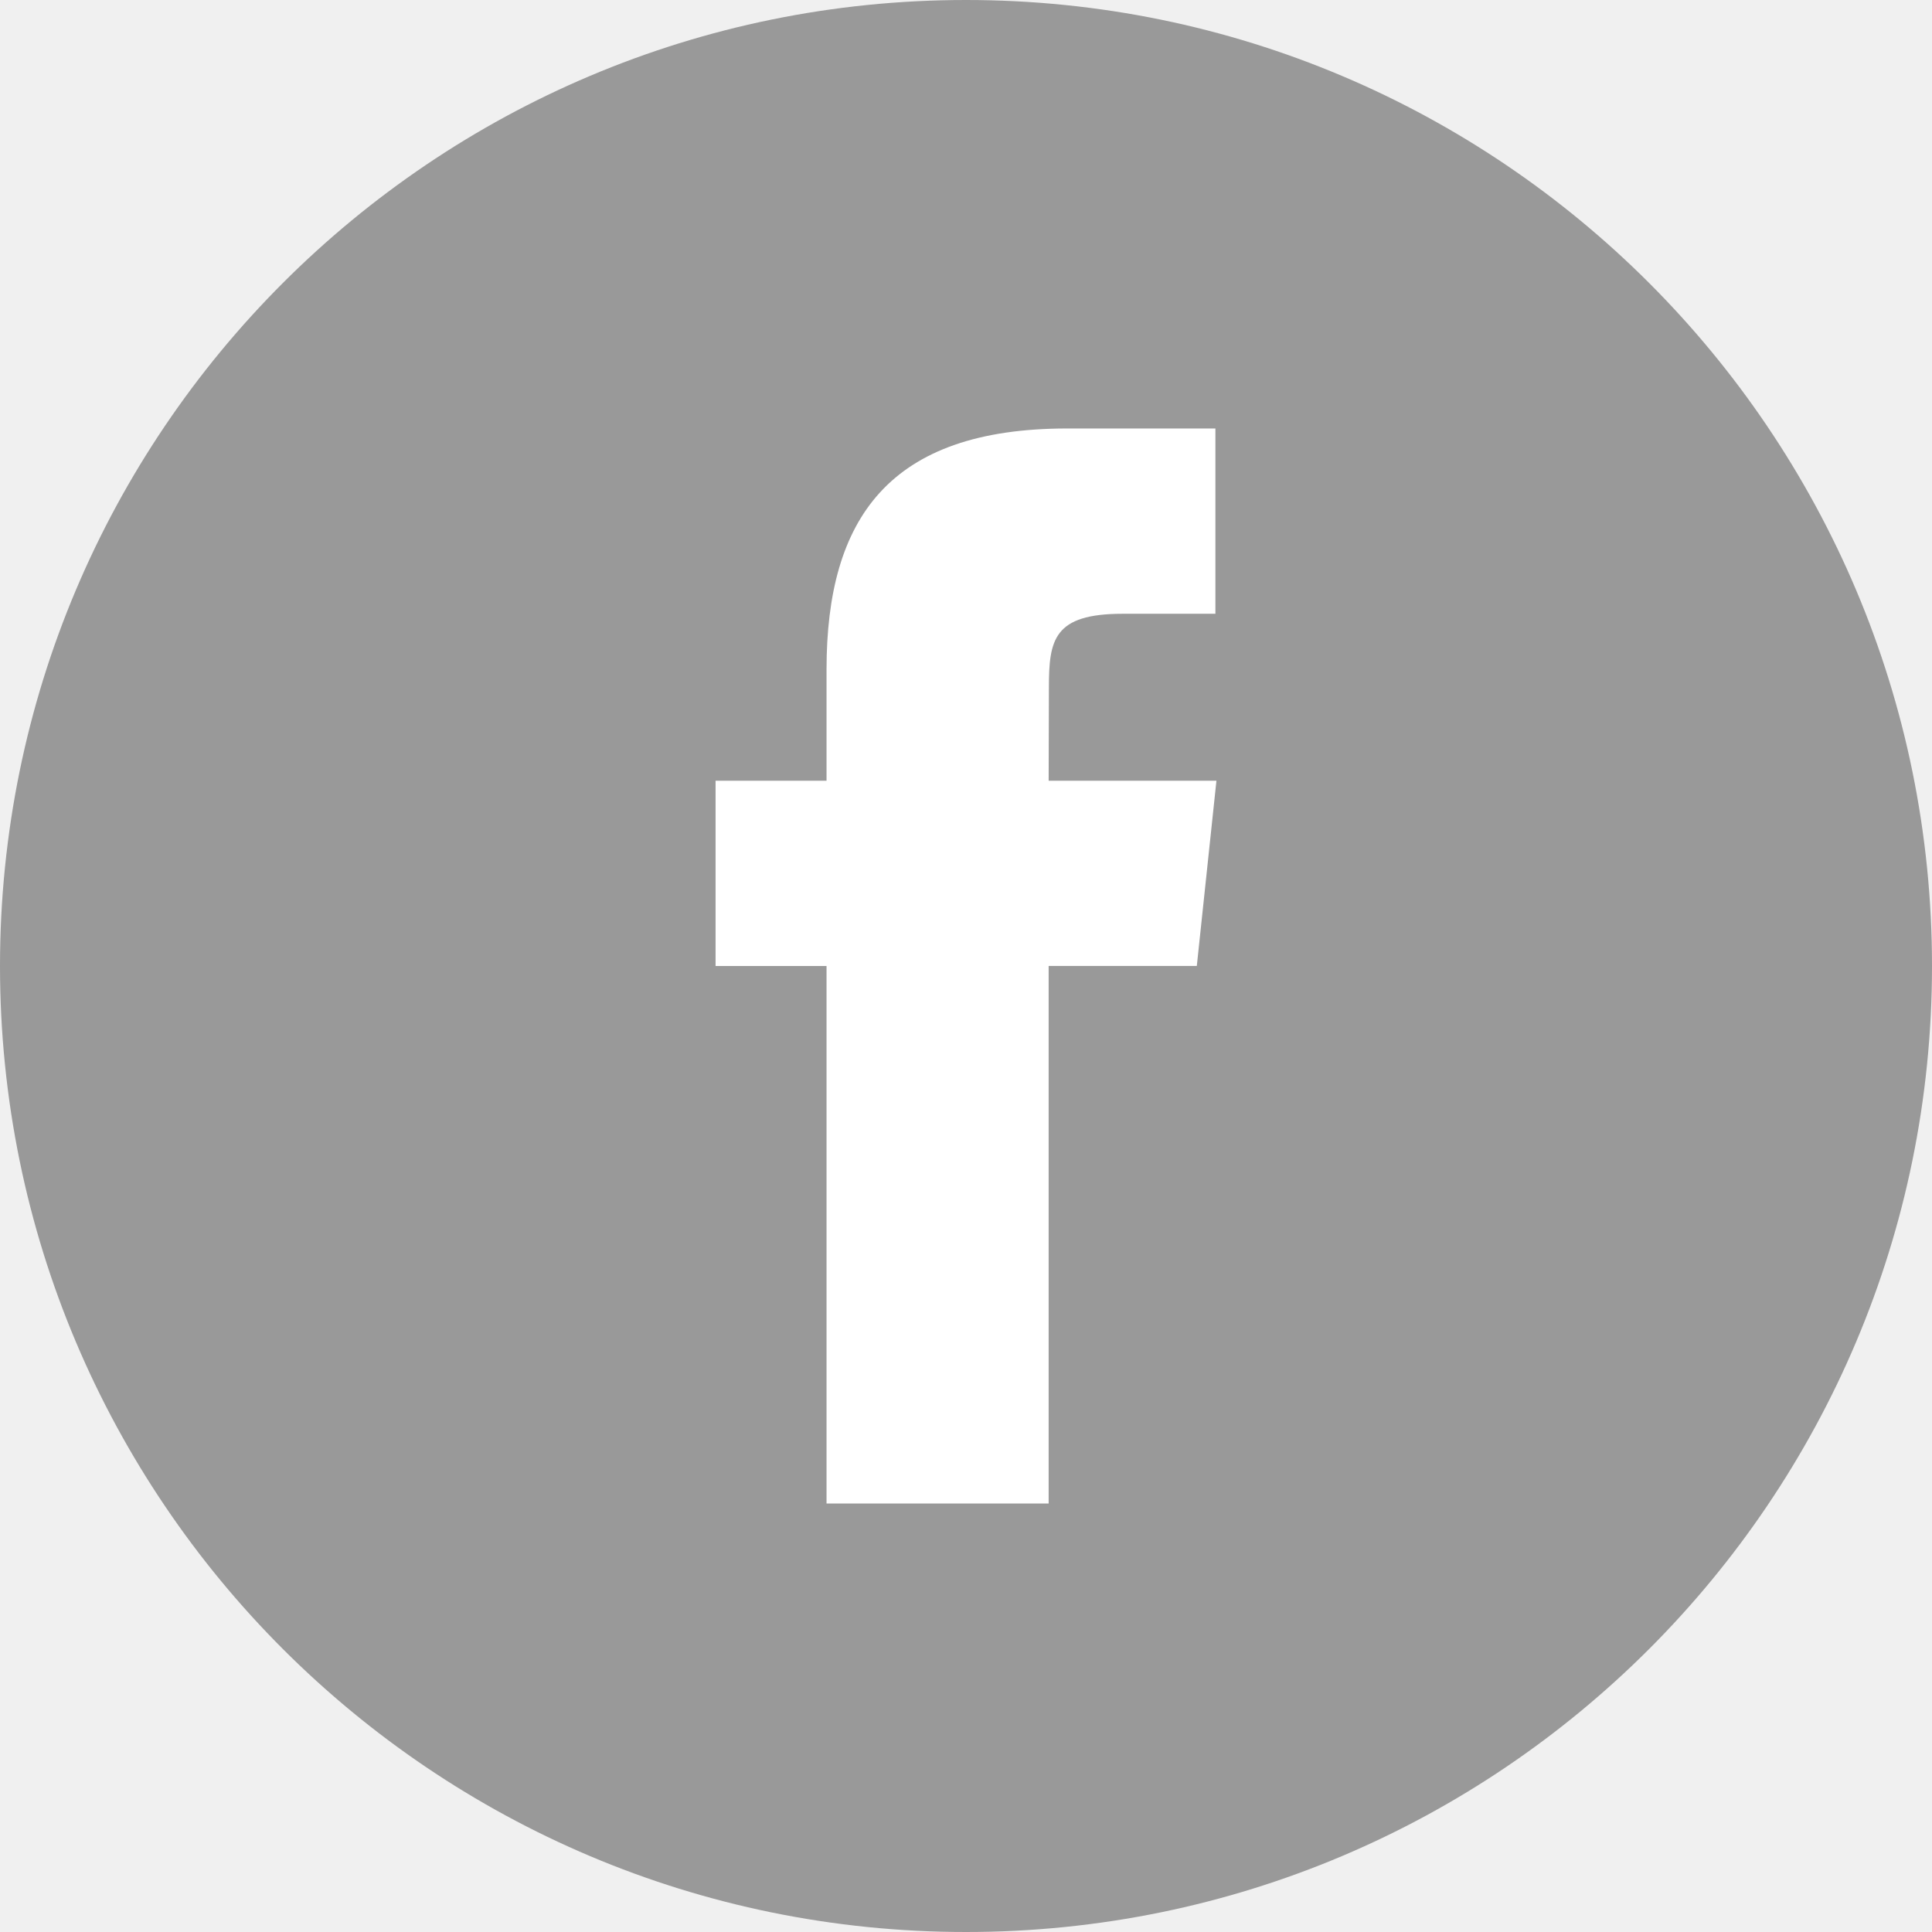
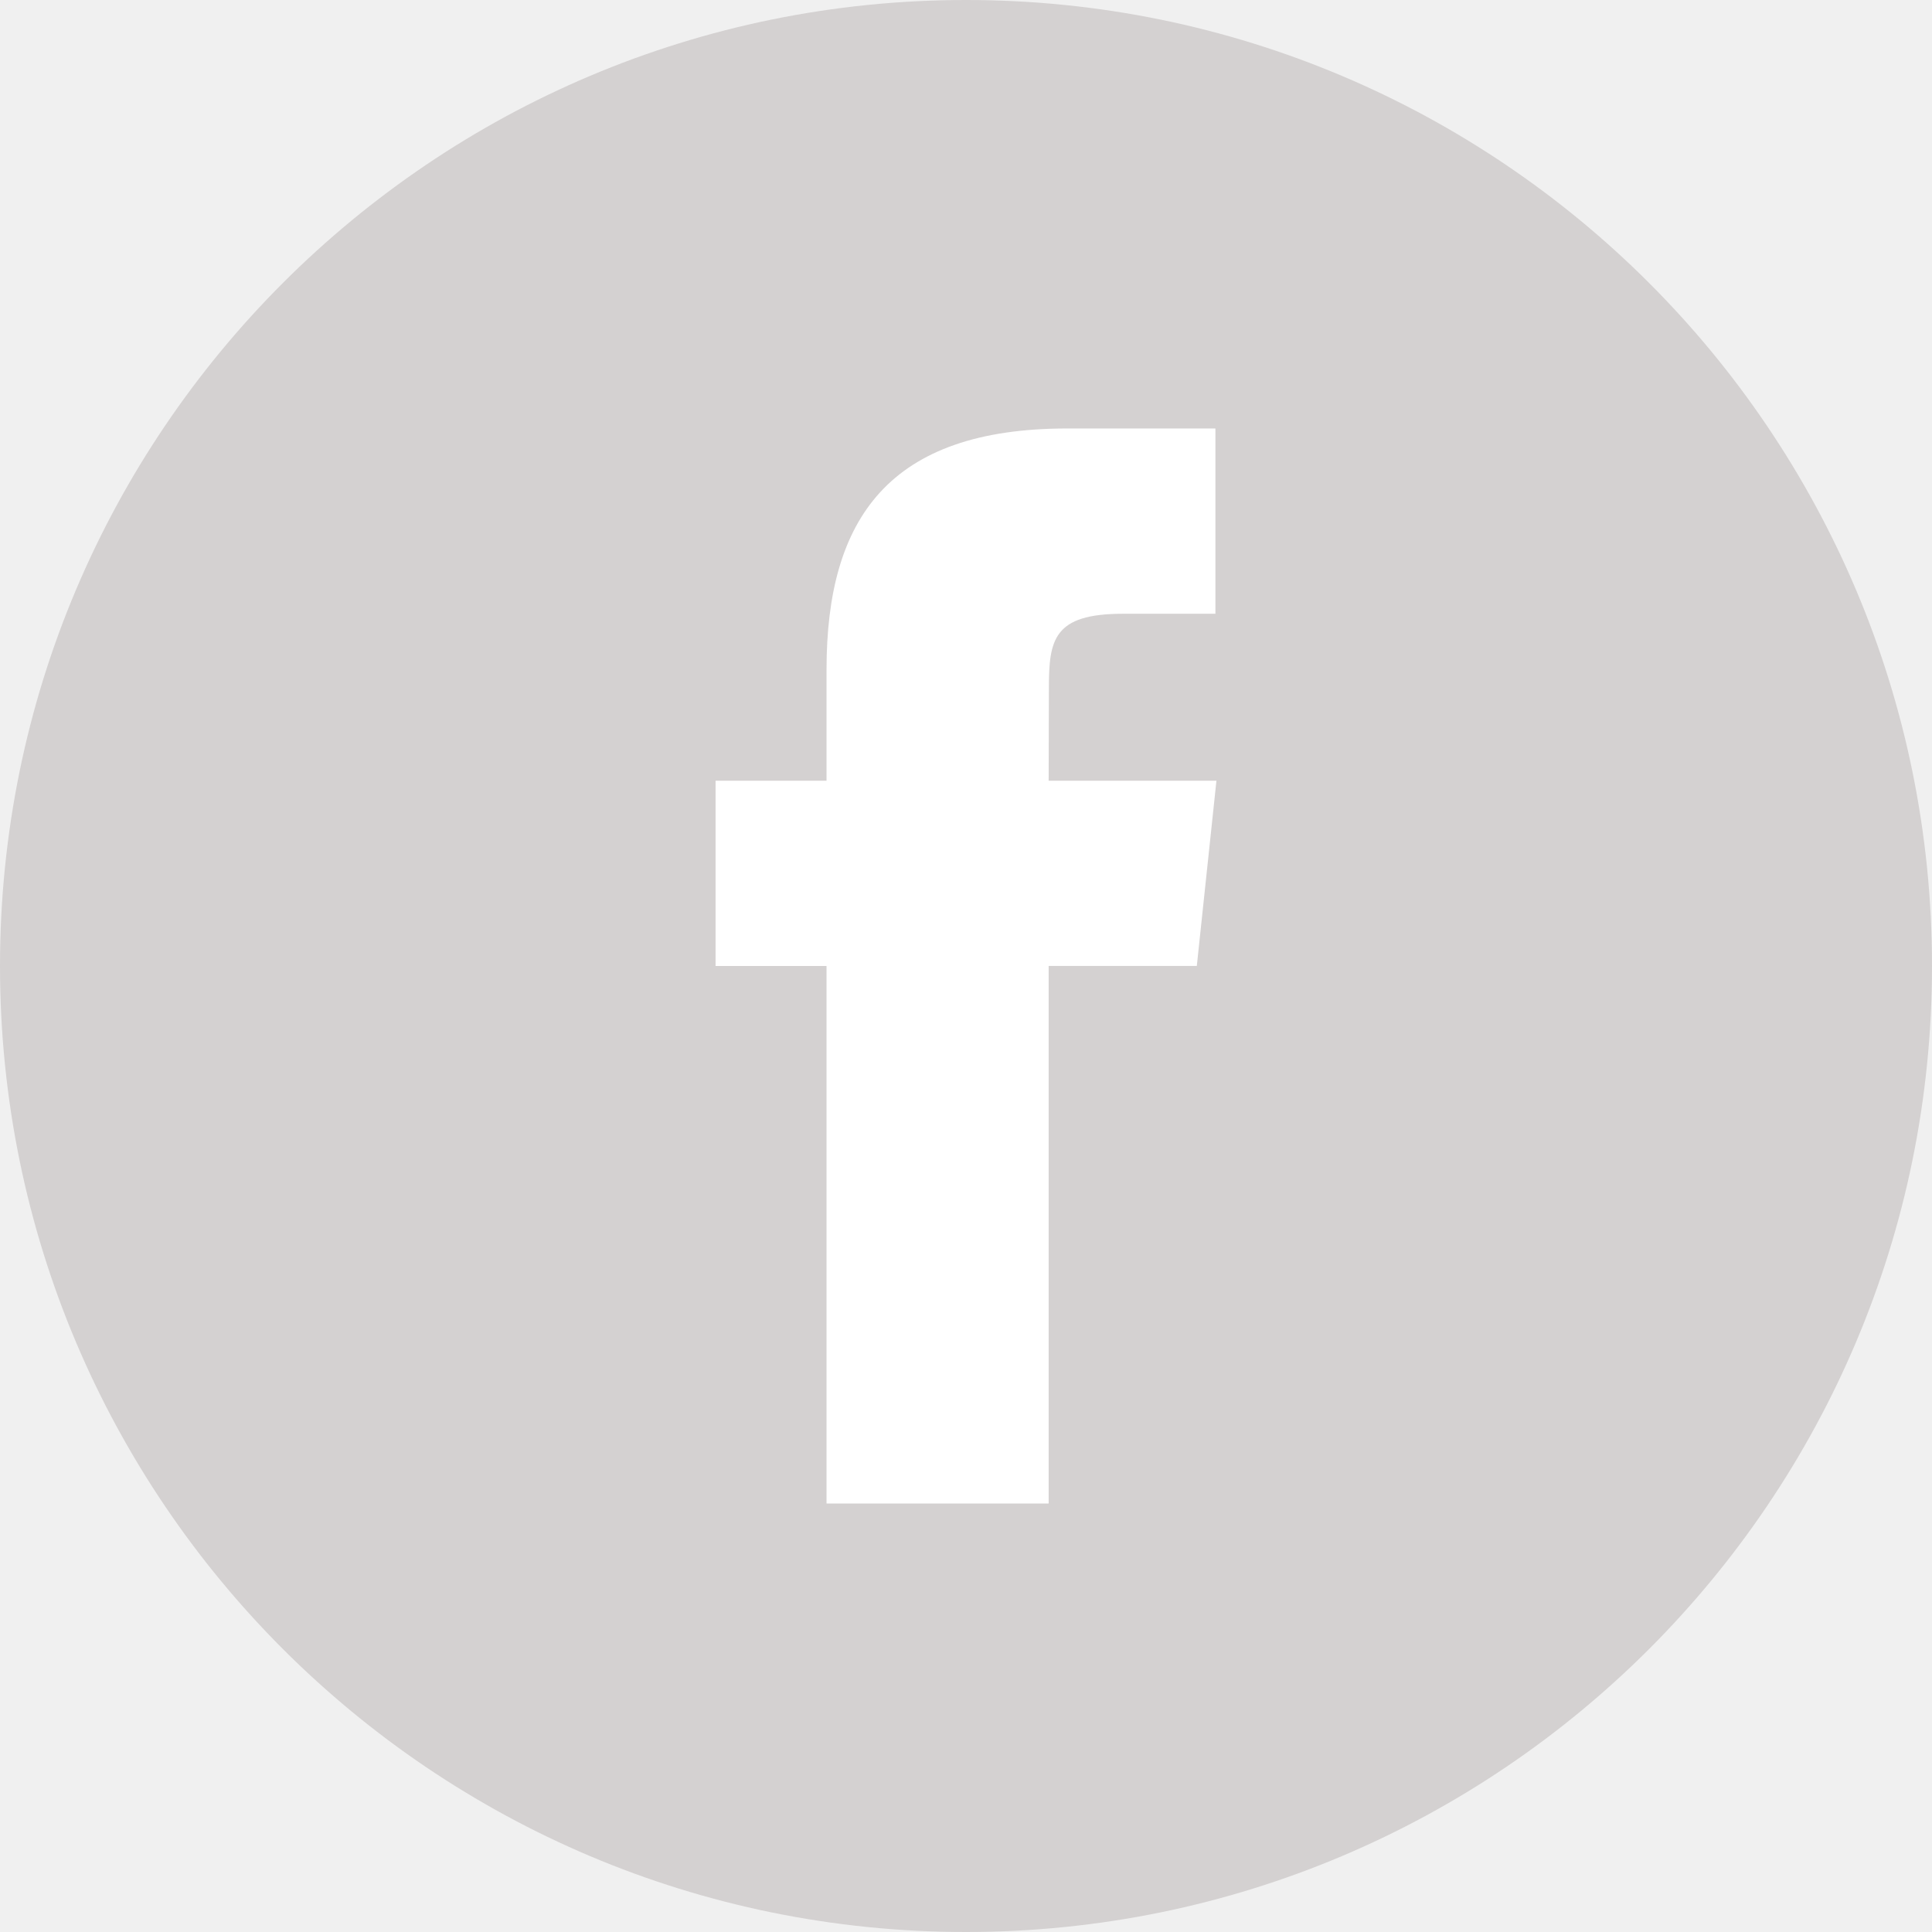
- <svg xmlns="http://www.w3.org/2000/svg" xml:space="preserve" viewBox="0 0 32 32" id="facebook">
-   <path fill="#999" d="M16 0C7.163 0 0 7.163 0 16c0 8.836 7.163 16 16 16s16-7.164 16-16c0-8.837-7.163-16-16-16z" />
-   <path fill="#FFF" d="M13.69 24.903h3.679v-8.904h2.454l.325-3.068h-2.779l.004-1.536c0-.8.076-1.229 1.224-1.229h1.534V7.097h-2.455c-2.949 0-3.986 1.489-3.986 3.992v1.842h-1.838V16h1.838v8.903z" />
+ <svg xmlns="http://www.w3.org/2000/svg" id="SvgjsSvg1001" width="288" height="288" version="1.1">
+   <defs id="SvgjsDefs1002" />
+   <g id="SvgjsG1008">
+     <svg viewBox="0 0 32 32" width="288" height="288">
+       <path fill="#d4d1d1" d="M16 0C7.163 0 0 7.163 0 16c0 8.836 7.163 16 16 16s16-7.164 16-16c0-8.837-7.163-16-16-16z" class="color999 svgShape" />
+       <path fill="#ffffff" d="M13.69 24.903h3.679v-8.904h2.454l.325-3.068h-2.779l.004-1.536c0-.8.076-1.229 1.224-1.229h1.534V7.097h-2.455c-2.949 0-3.986 1.489-3.986 3.992v1.842h-1.838V16h1.838v8.903z" class="colorFFF svgShape" />
+     </svg>
+   </g>
</svg>
